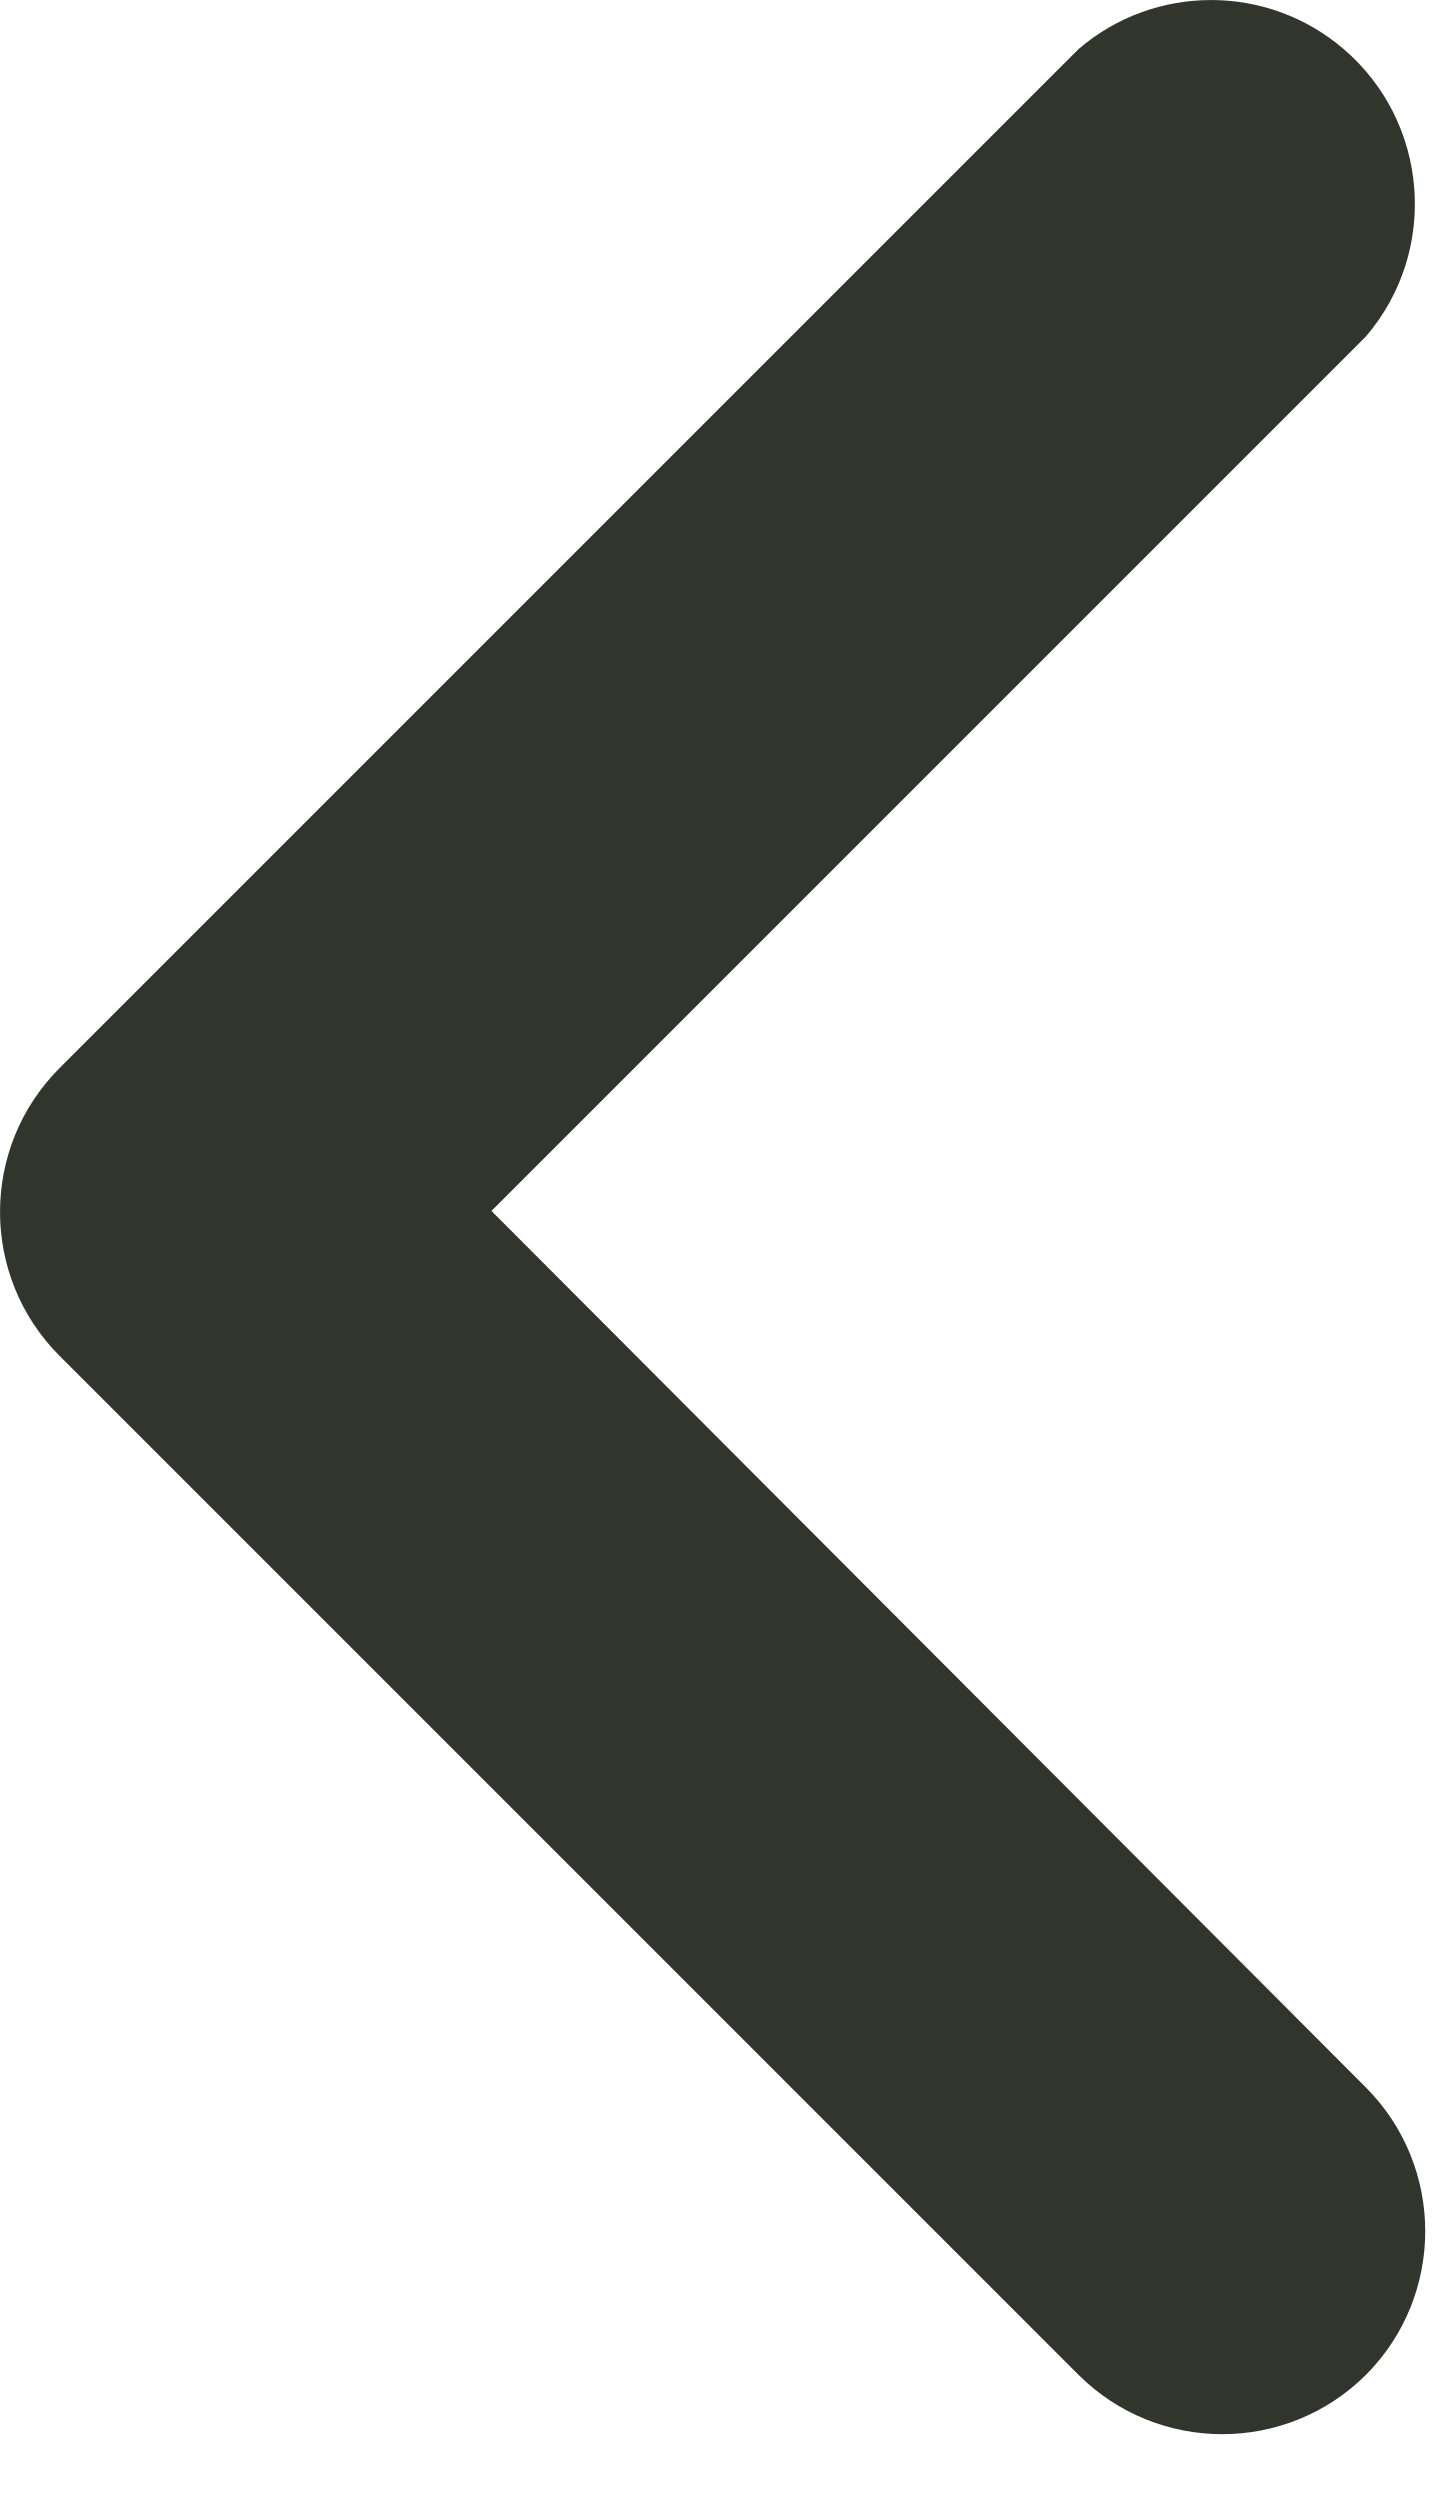
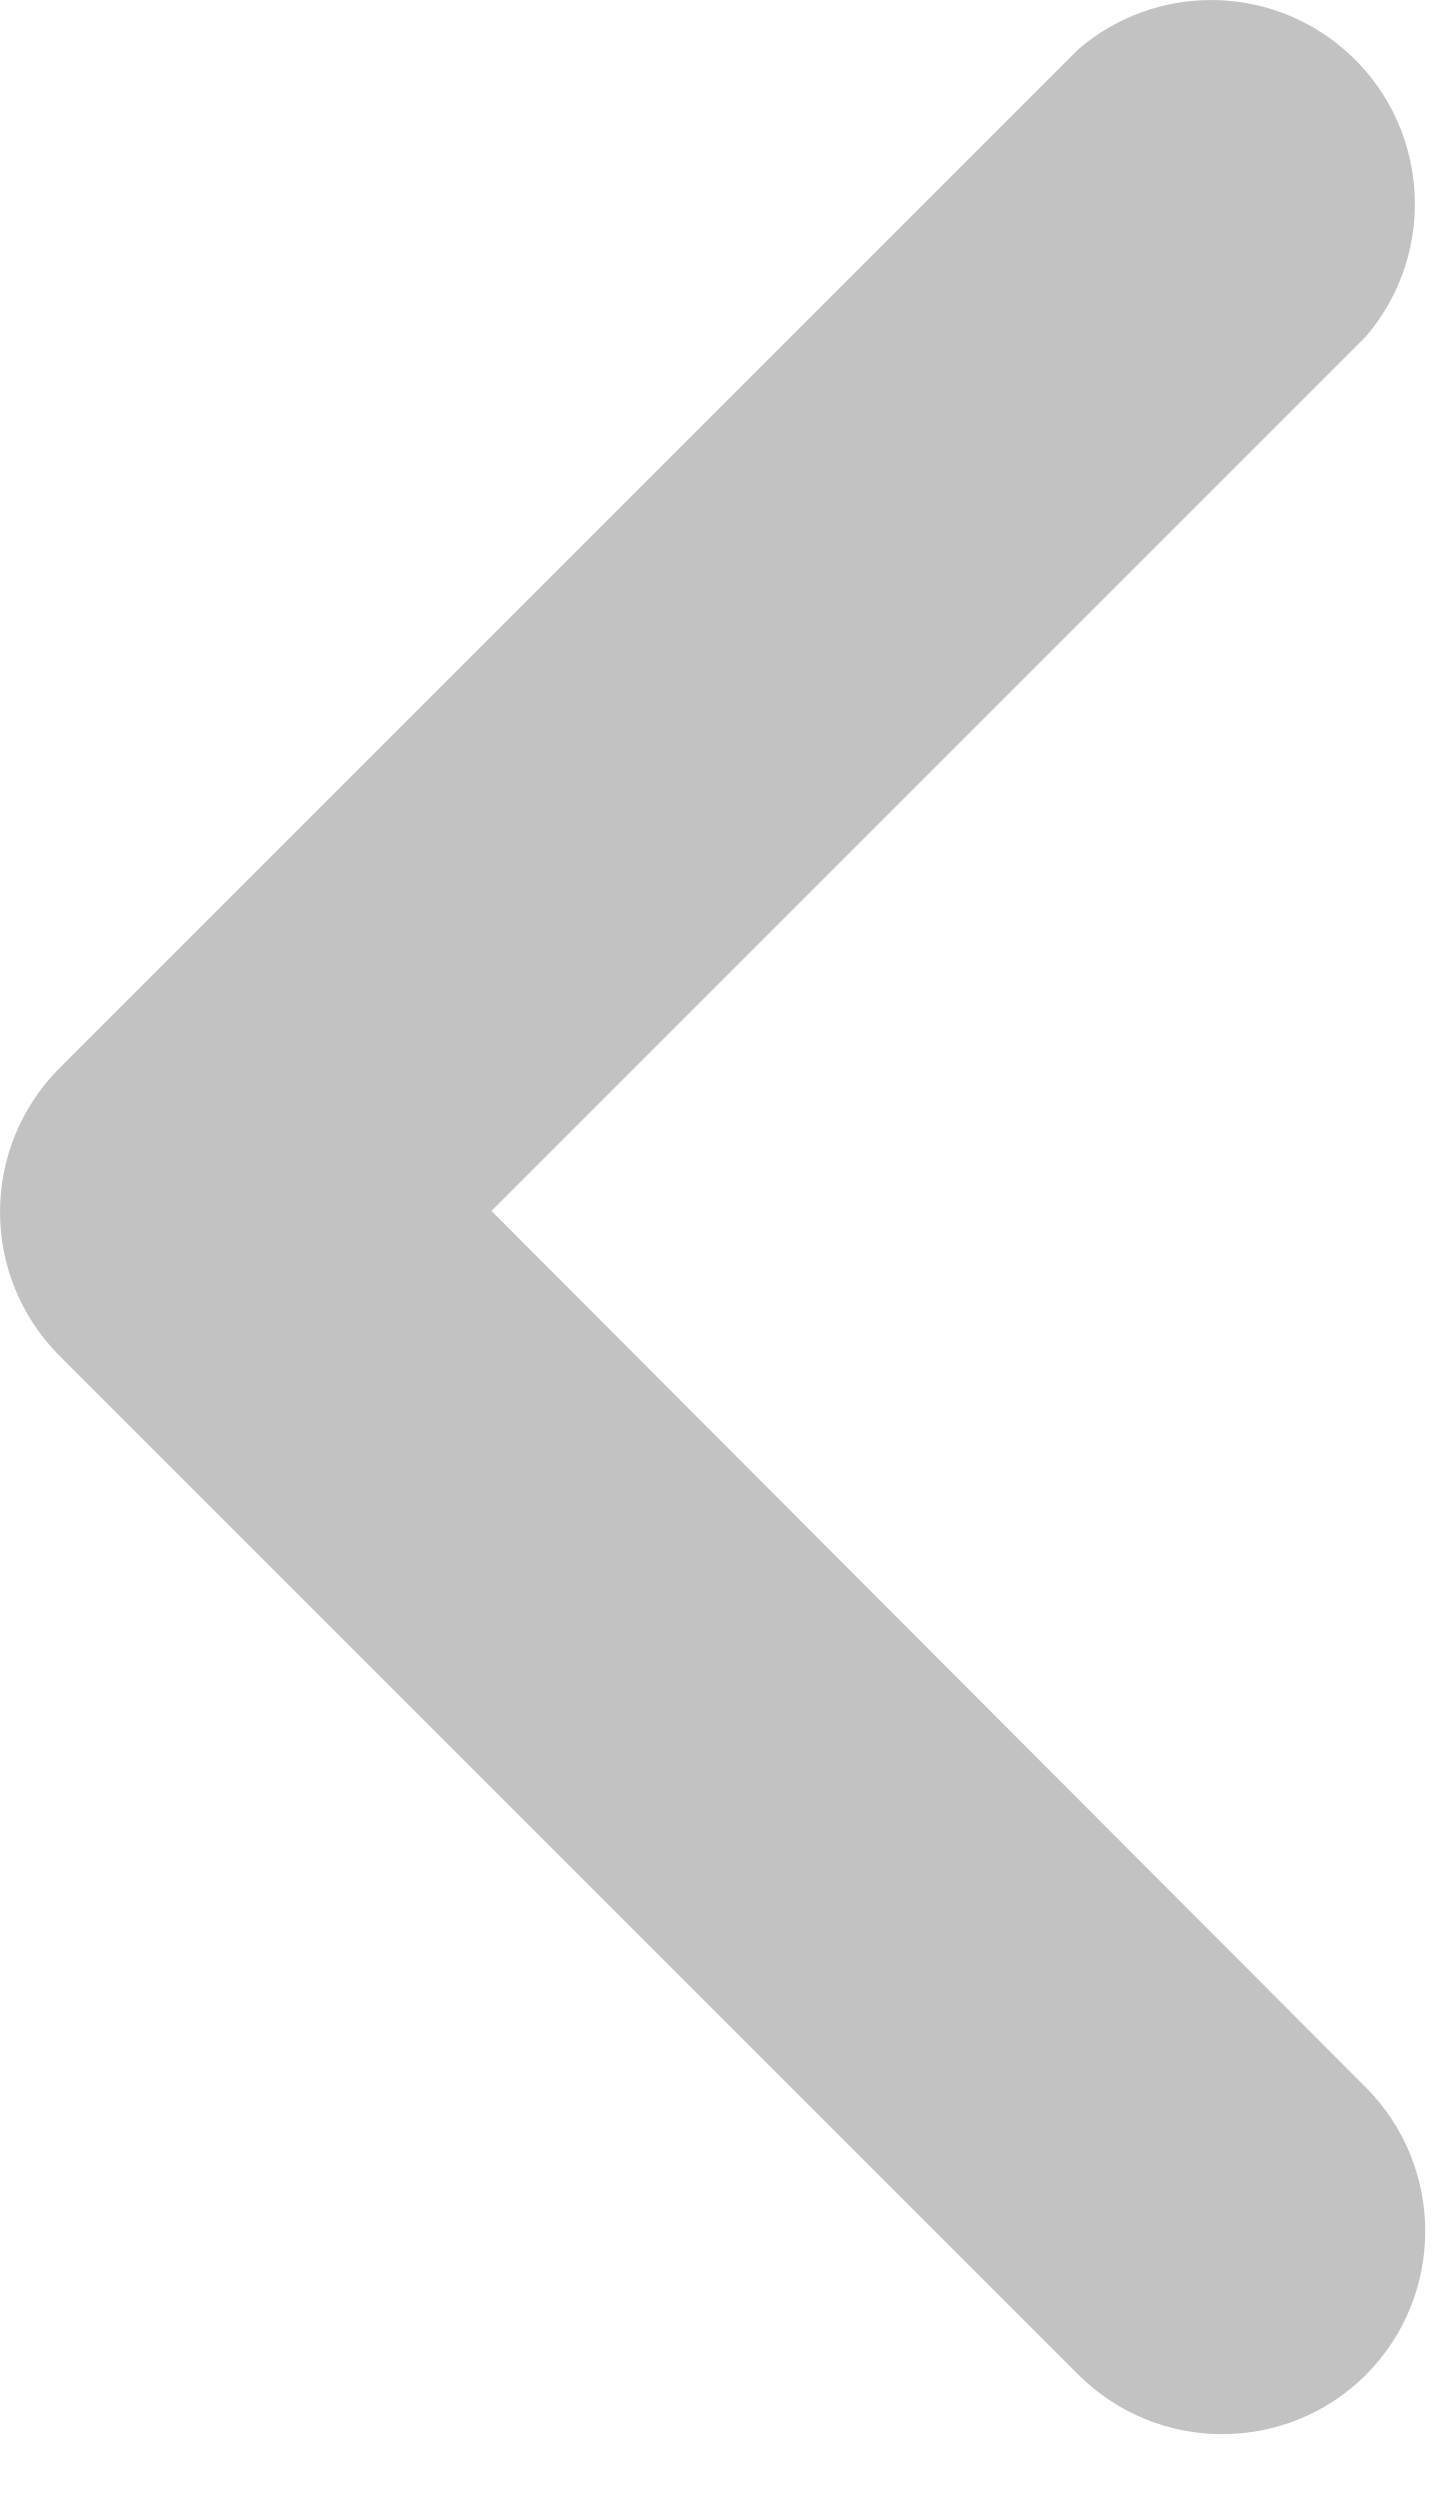
<svg xmlns="http://www.w3.org/2000/svg" width="11" height="19" viewBox="0 0 11 19" fill="none">
-   <path d="M8.197 18.049L0.451 10.303C-0.15 9.699 -0.15 8.723 0.451 8.119L8.197 0.373C8.776 -0.124 9.633 -0.124 10.212 0.373C10.861 0.929 10.937 1.908 10.381 2.557L3.735 9.203L10.381 15.865C10.982 16.469 10.982 17.445 10.381 18.049C9.777 18.65 8.801 18.65 8.197 18.049Z" fill="#31352B" />
+   <path d="M8.197 18.049L0.451 10.303C-0.15 9.699 -0.15 8.723 0.451 8.119L8.197 0.373C8.776 -0.124 9.633 -0.124 10.212 0.373C10.861 0.929 10.937 1.908 10.381 2.557L3.735 9.203L10.381 15.865C10.982 16.469 10.982 17.445 10.381 18.049C9.777 18.65 8.801 18.65 8.197 18.049Z" fill="#C2C2C2" />
</svg>
